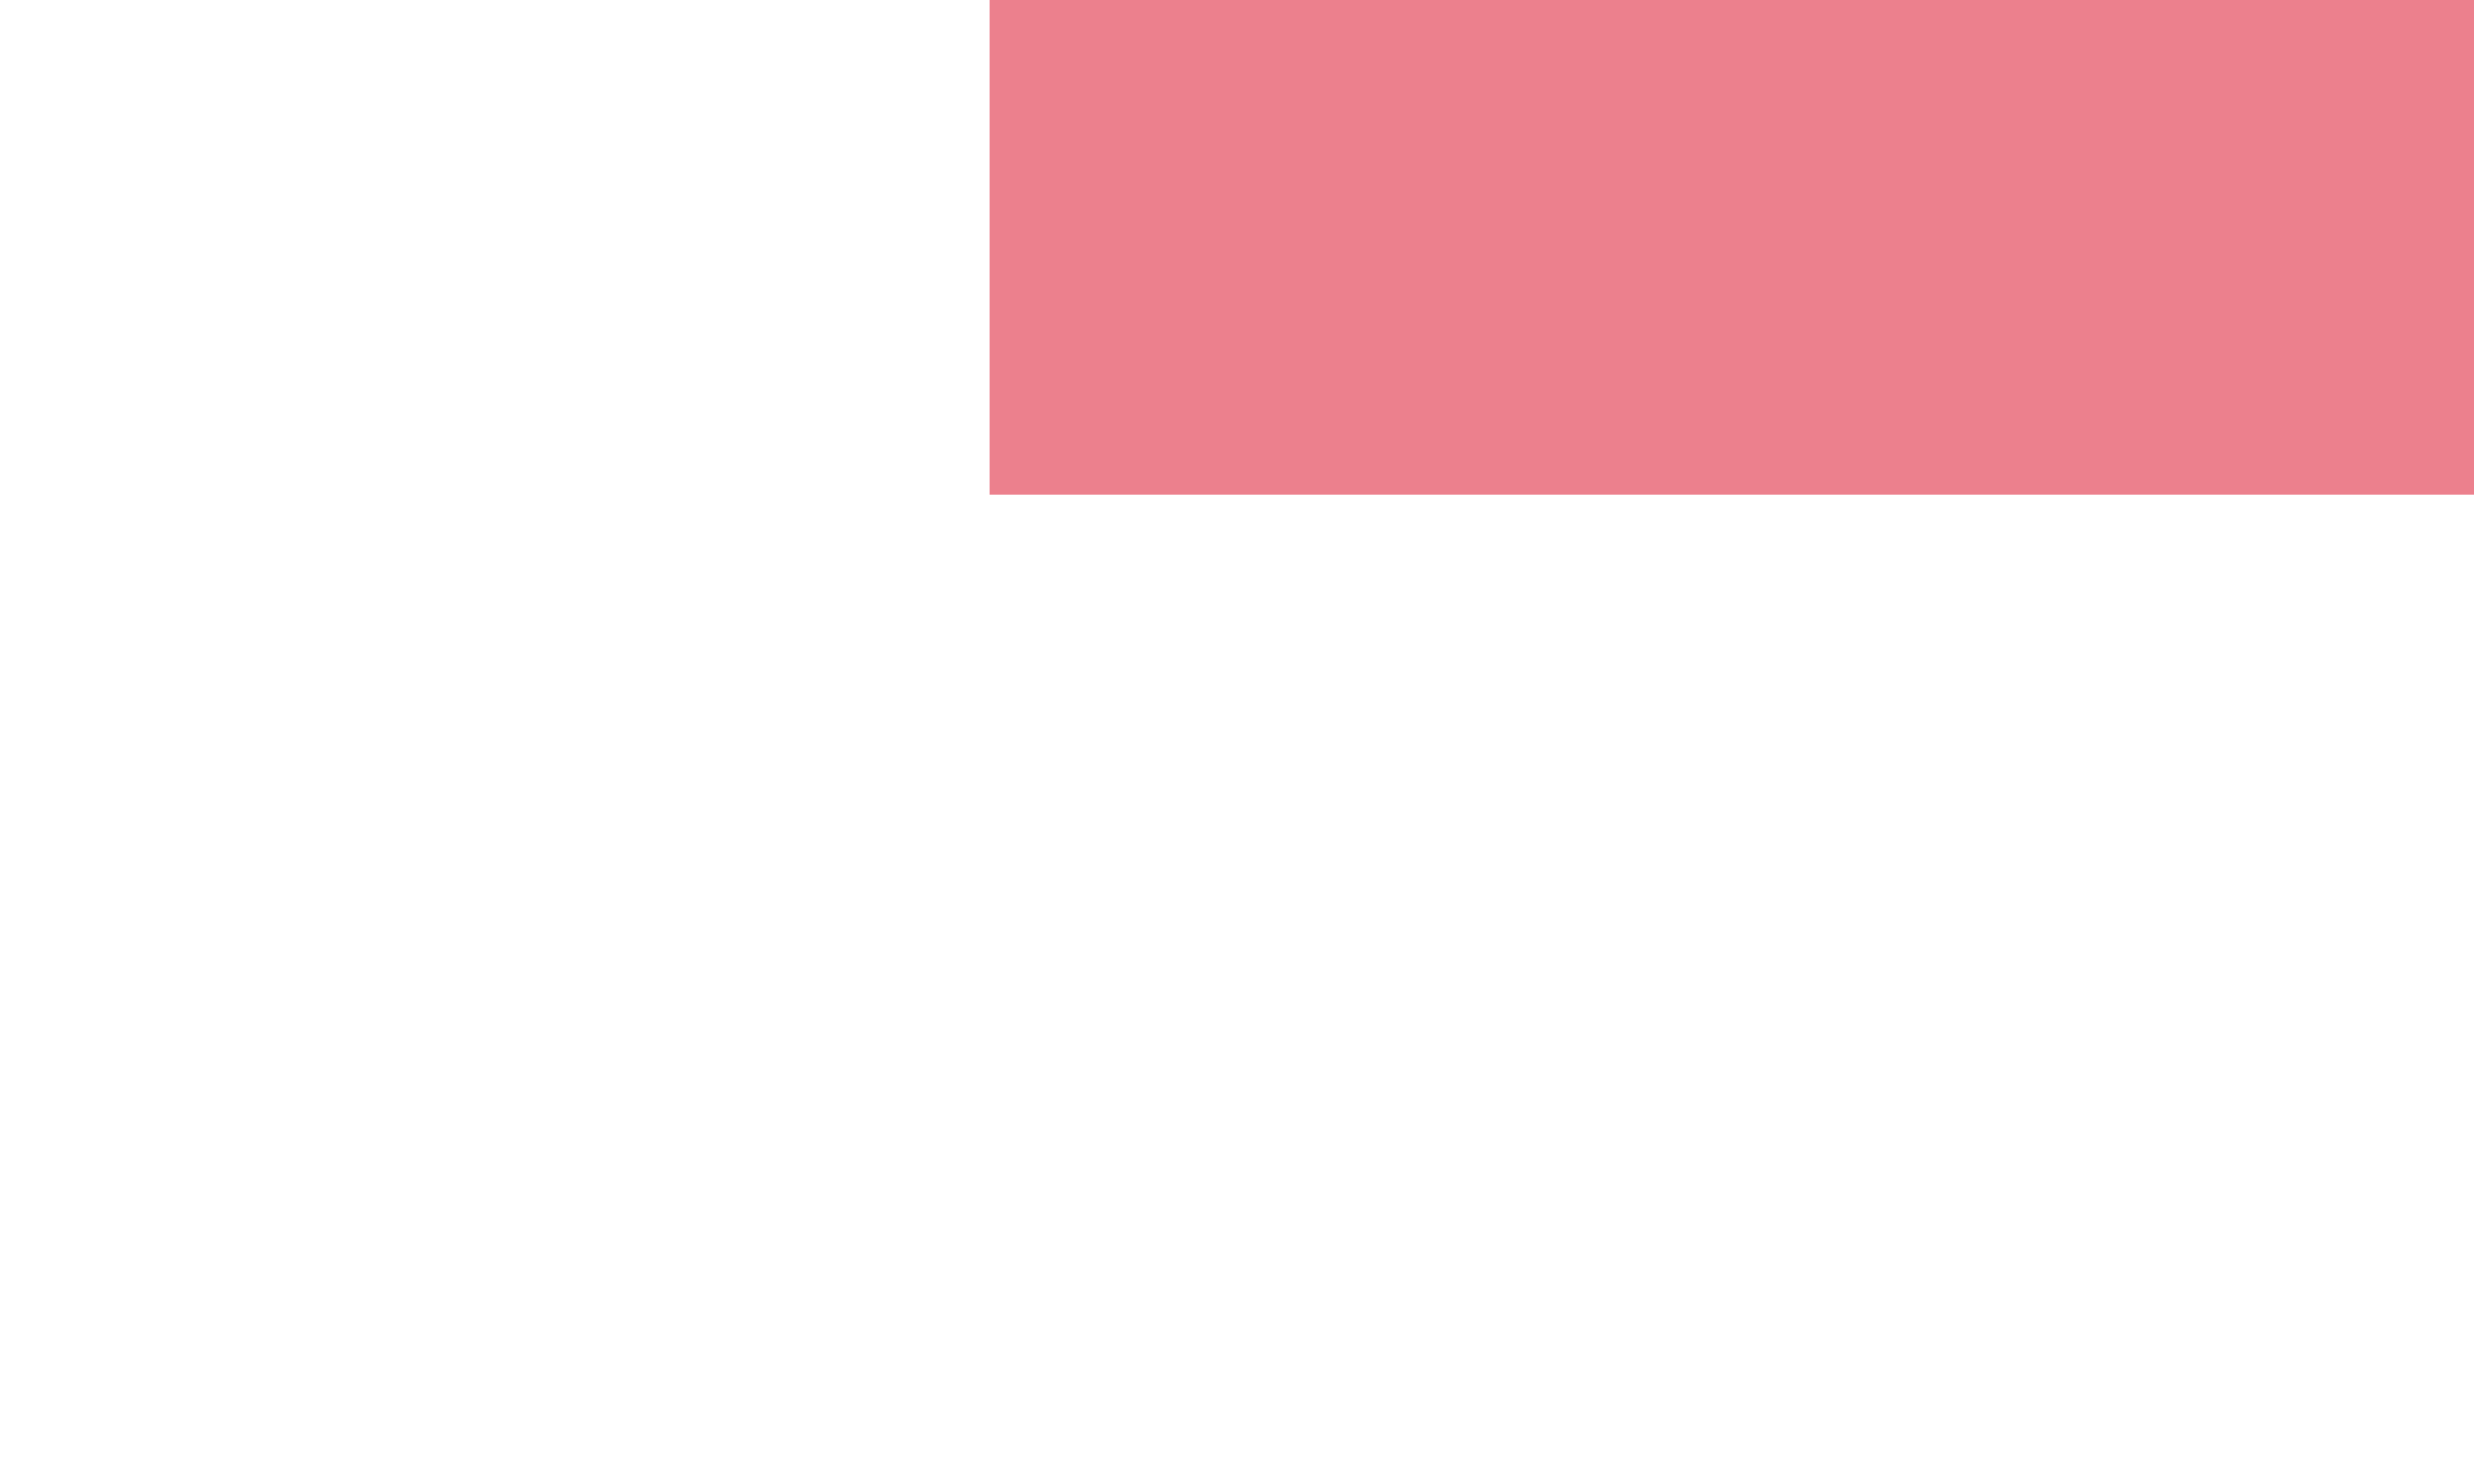
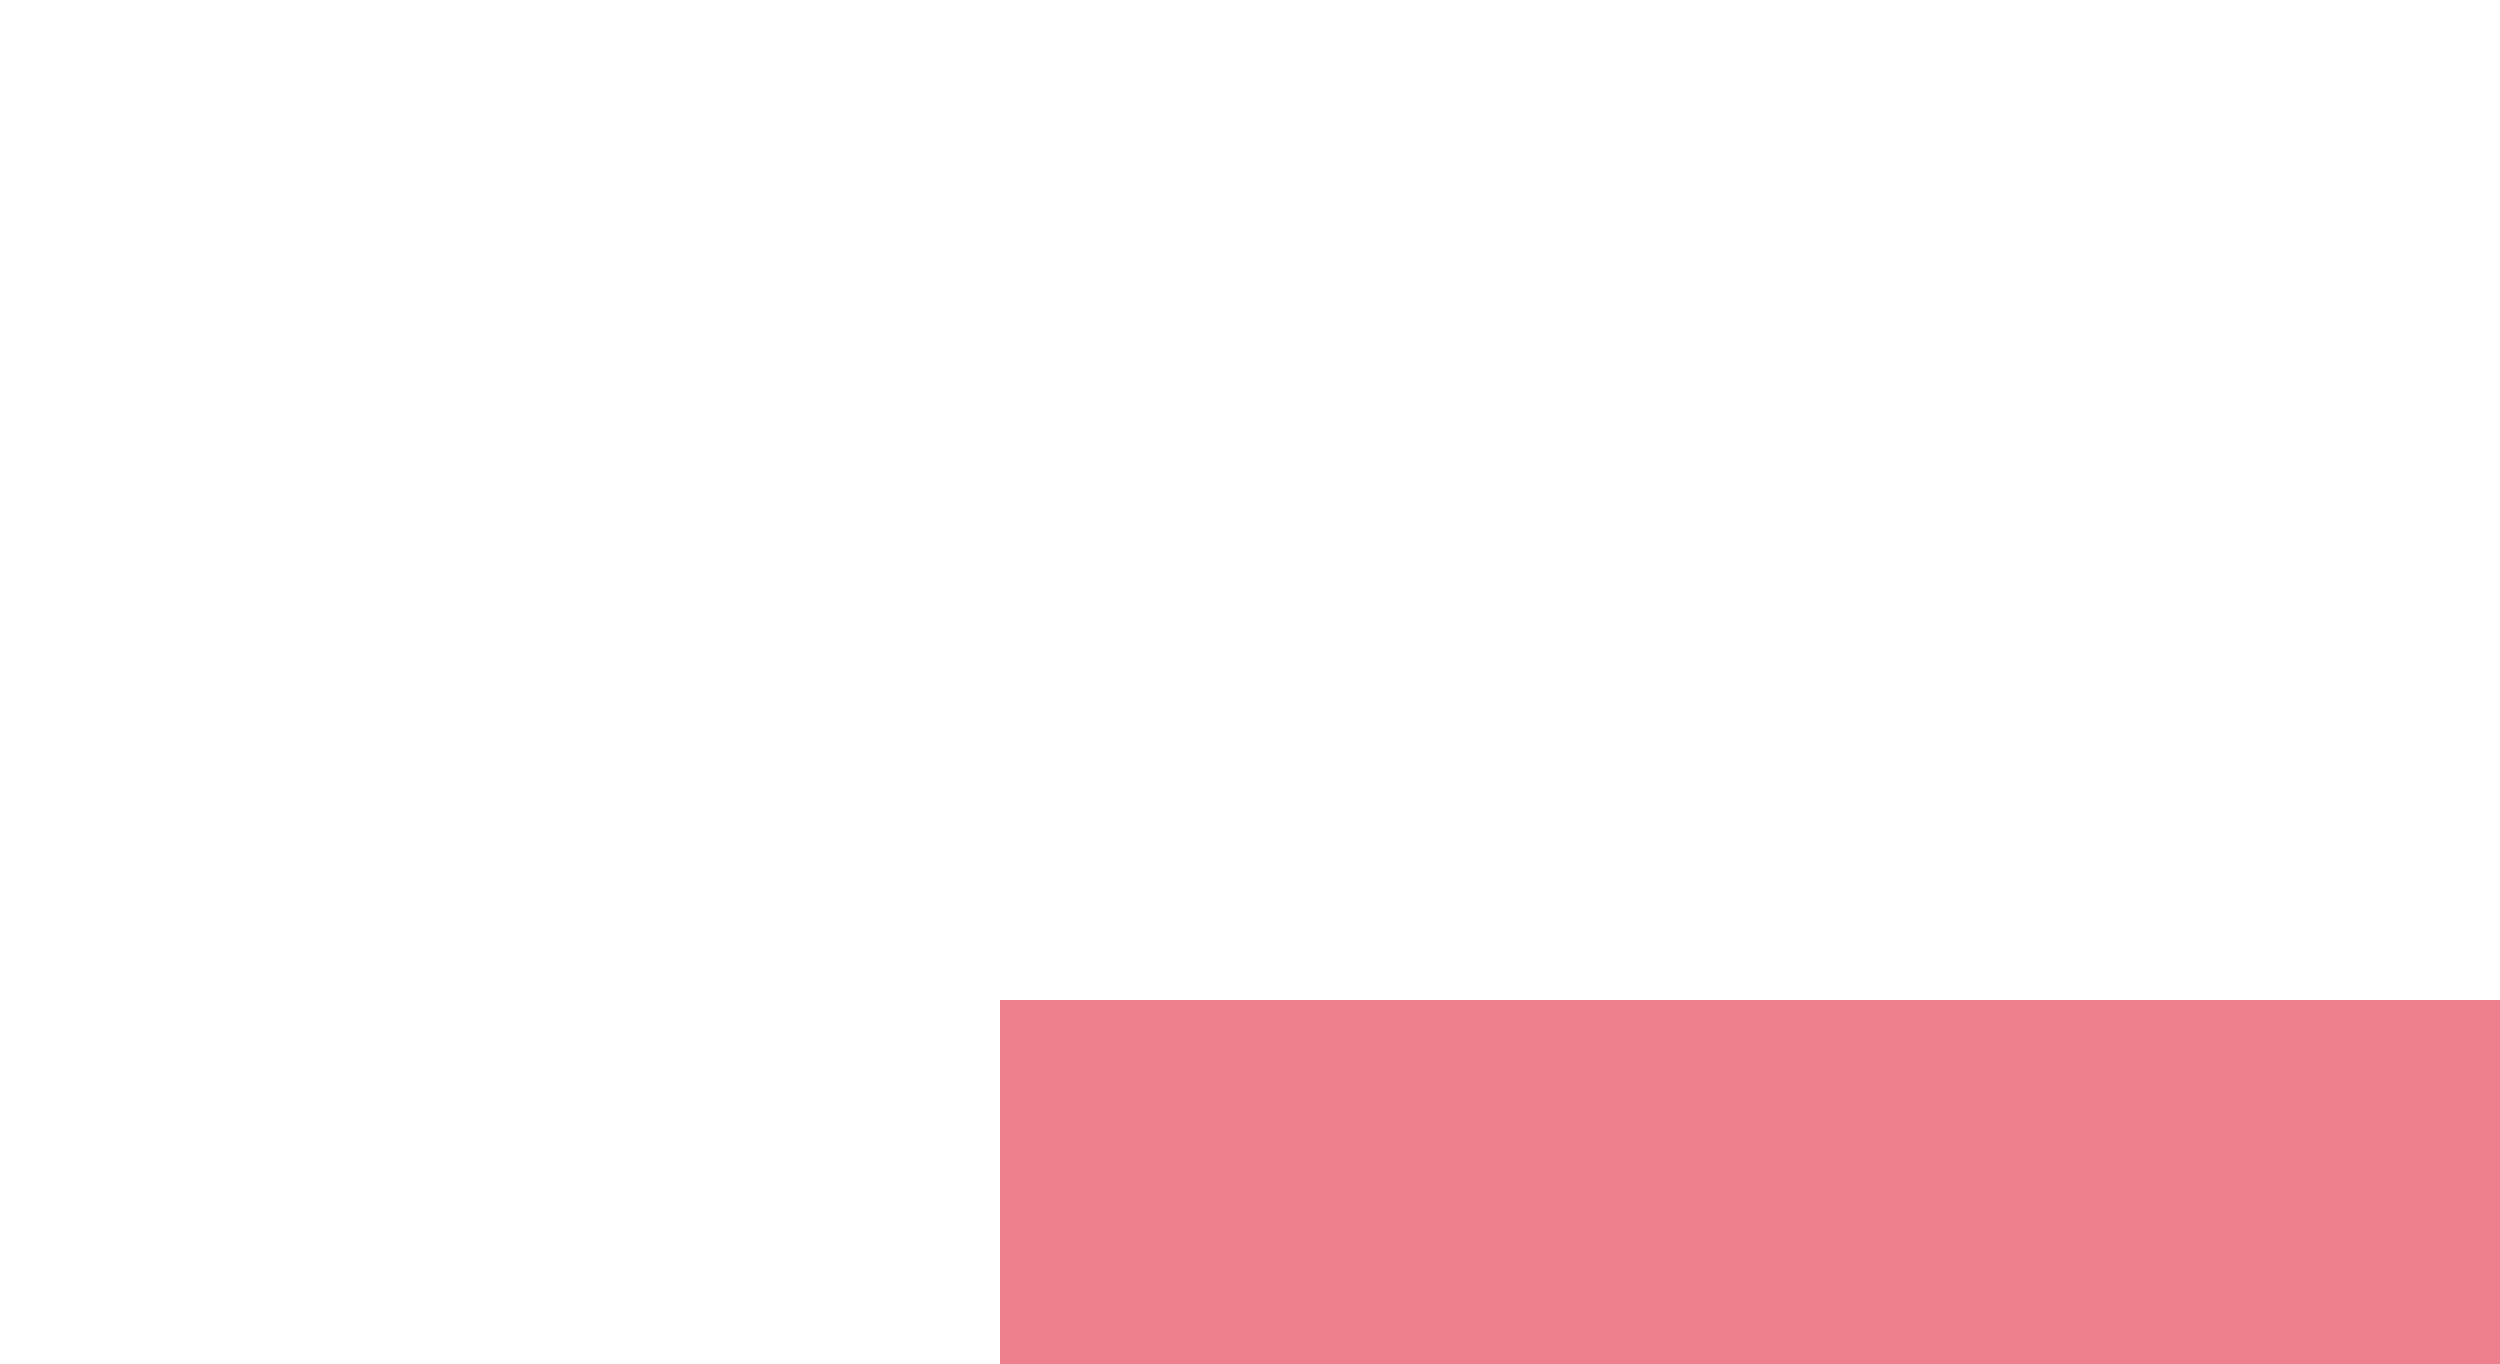
- <svg xmlns="http://www.w3.org/2000/svg" version="1.1" width="10px" height="6px" preserveAspectRatio="xMinYMid meet" viewBox="241 360  10 4">
-   <path d="M 246 359  L 246 360  L 326.111 360  L 326.111 436.389  L 401 436.389  L 401 436  " stroke-width="2" stroke="#ec808d" fill="none" />
-   <path d="M 398 445.5  L 412 436  L 398 426.5  L 398 445.5  Z " fill-rule="nonzero" fill="#ec808d" stroke="none" />
+ <svg xmlns="http://www.w3.org/2000/svg" version="1.1" width="10px" height="5.452px" preserveAspectRatio="xMinYMid meet" viewBox="210 316.548  10 3.452">
+   <path d="M 215 322  L 215 320.548  L 238.786 320.548  L 238.786 388  L 259 388  " stroke-width="2" stroke="#ec808d" fill="none" />
+   <path d="M 257 397.5  L 271 388  L 257 378.5  L 257 397.5  Z " fill-rule="nonzero" fill="#ec808d" stroke="none" />
</svg>
